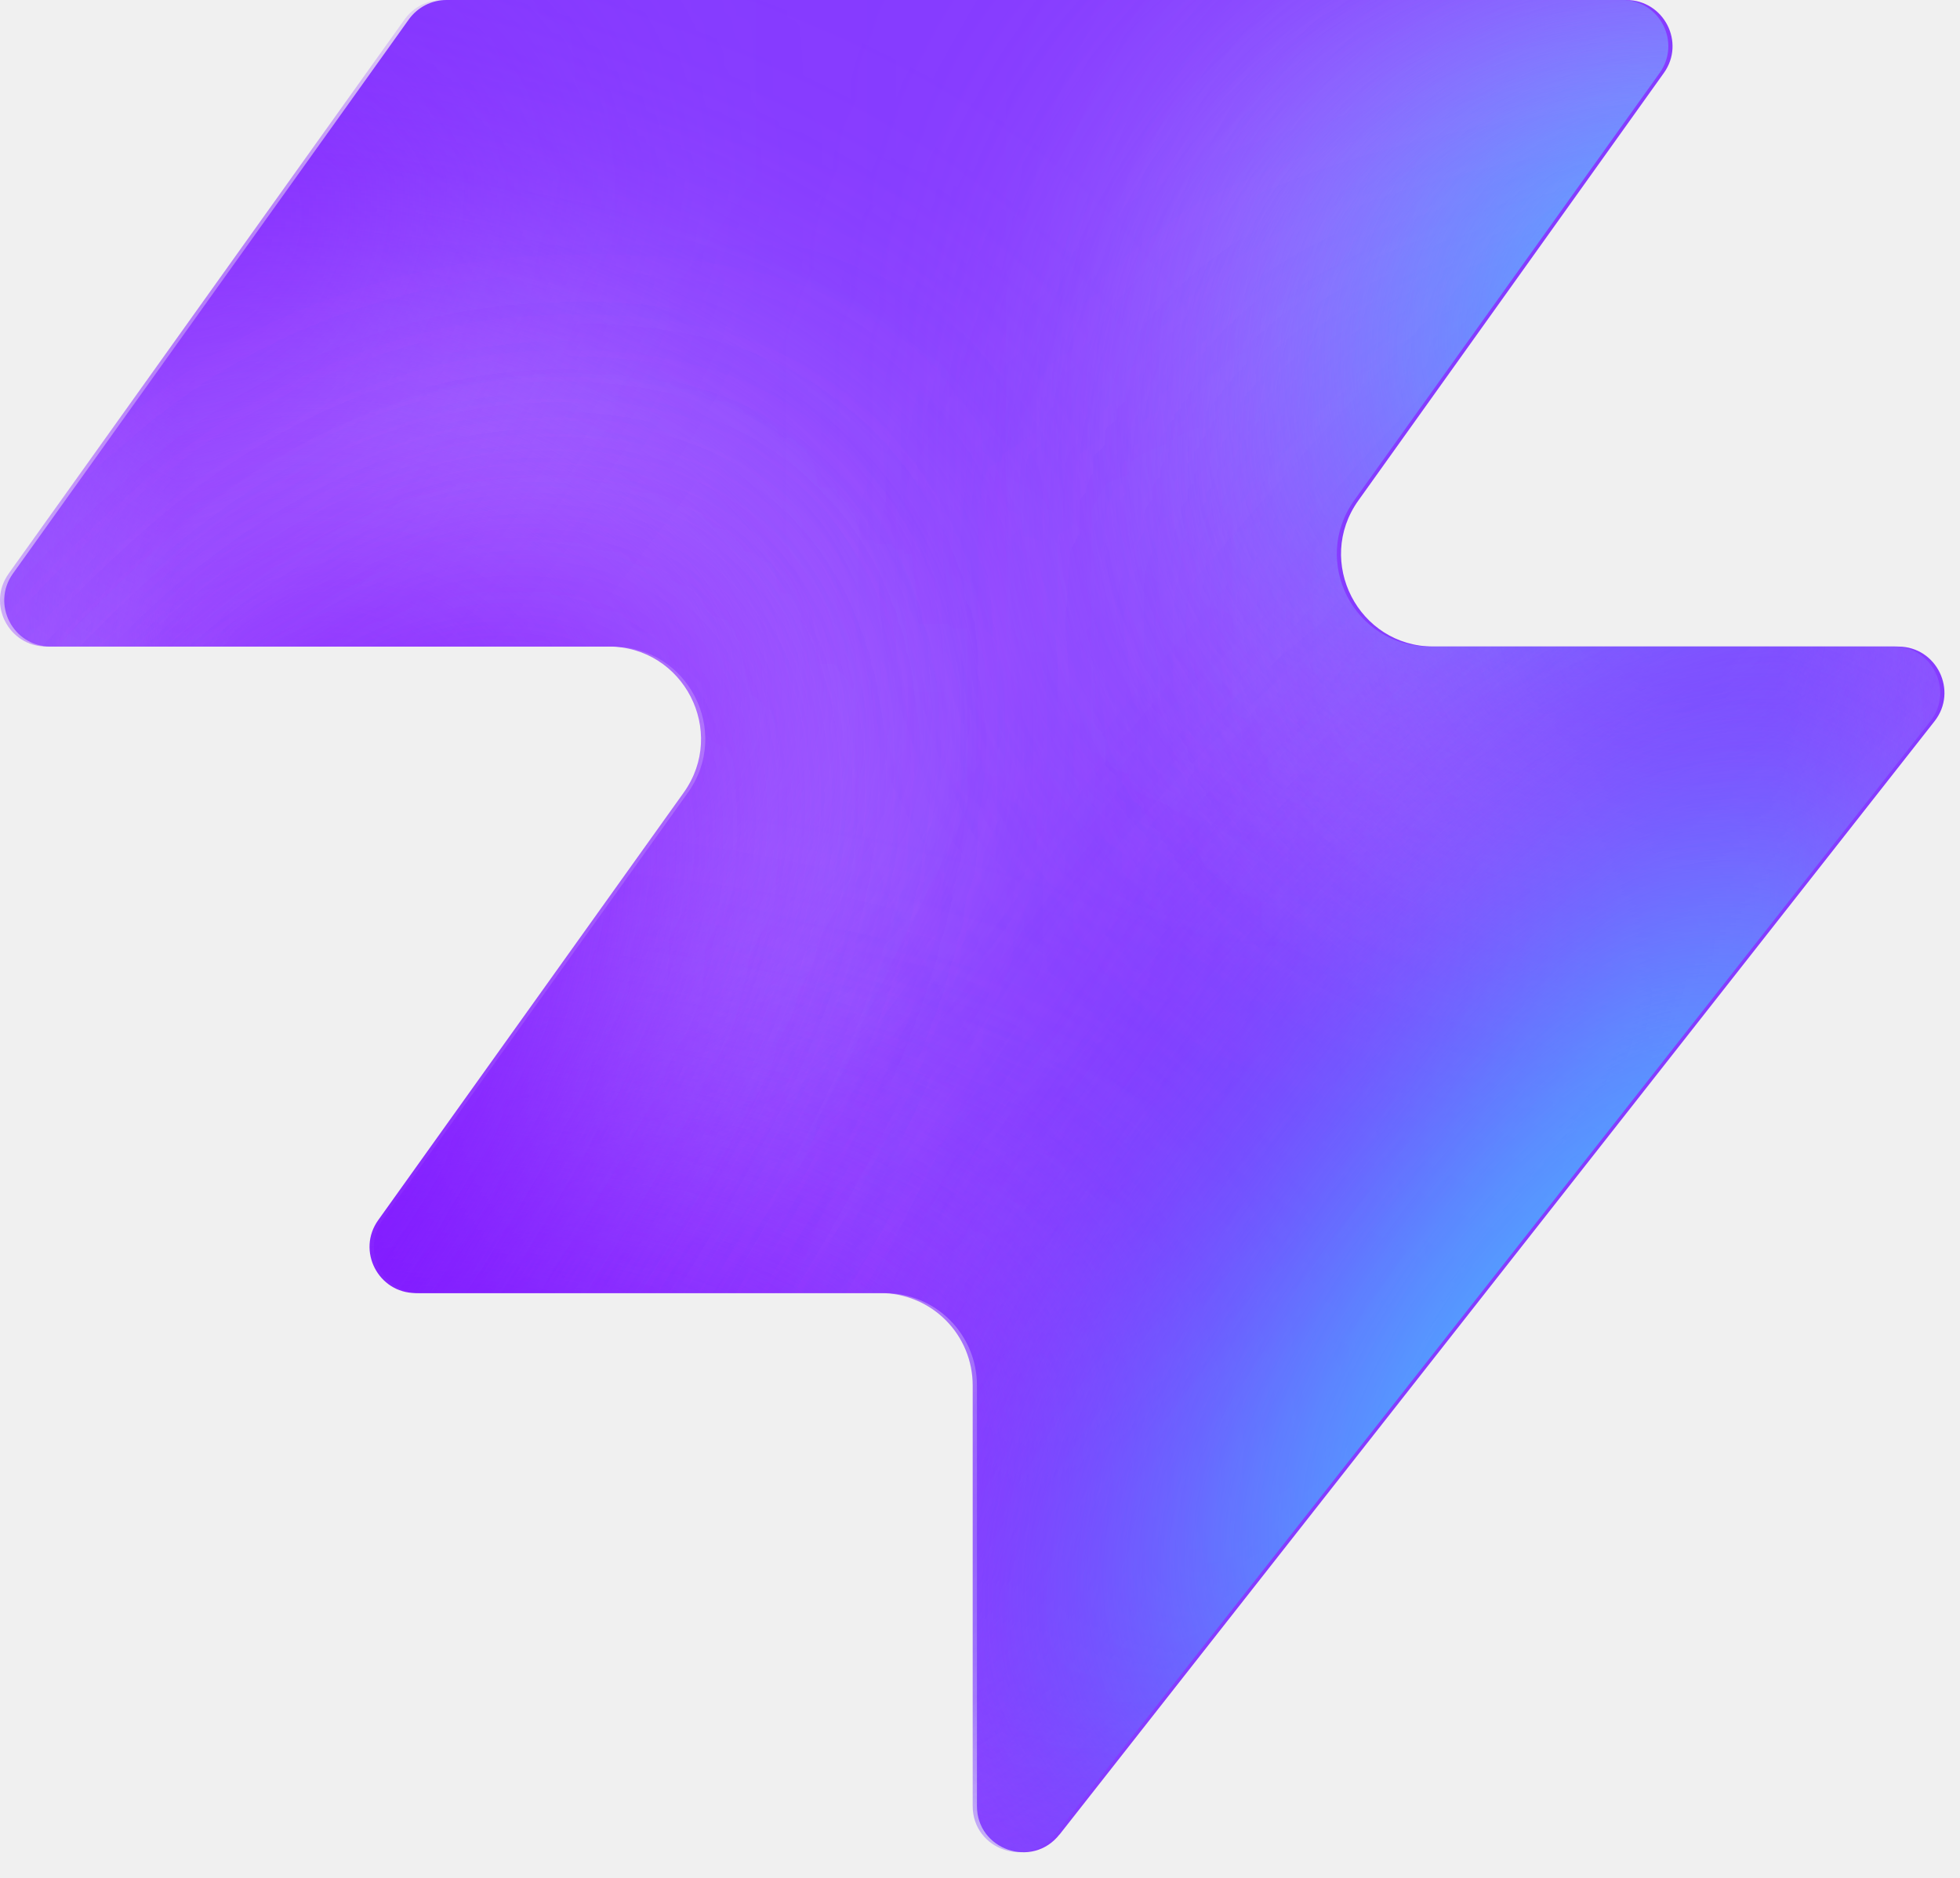
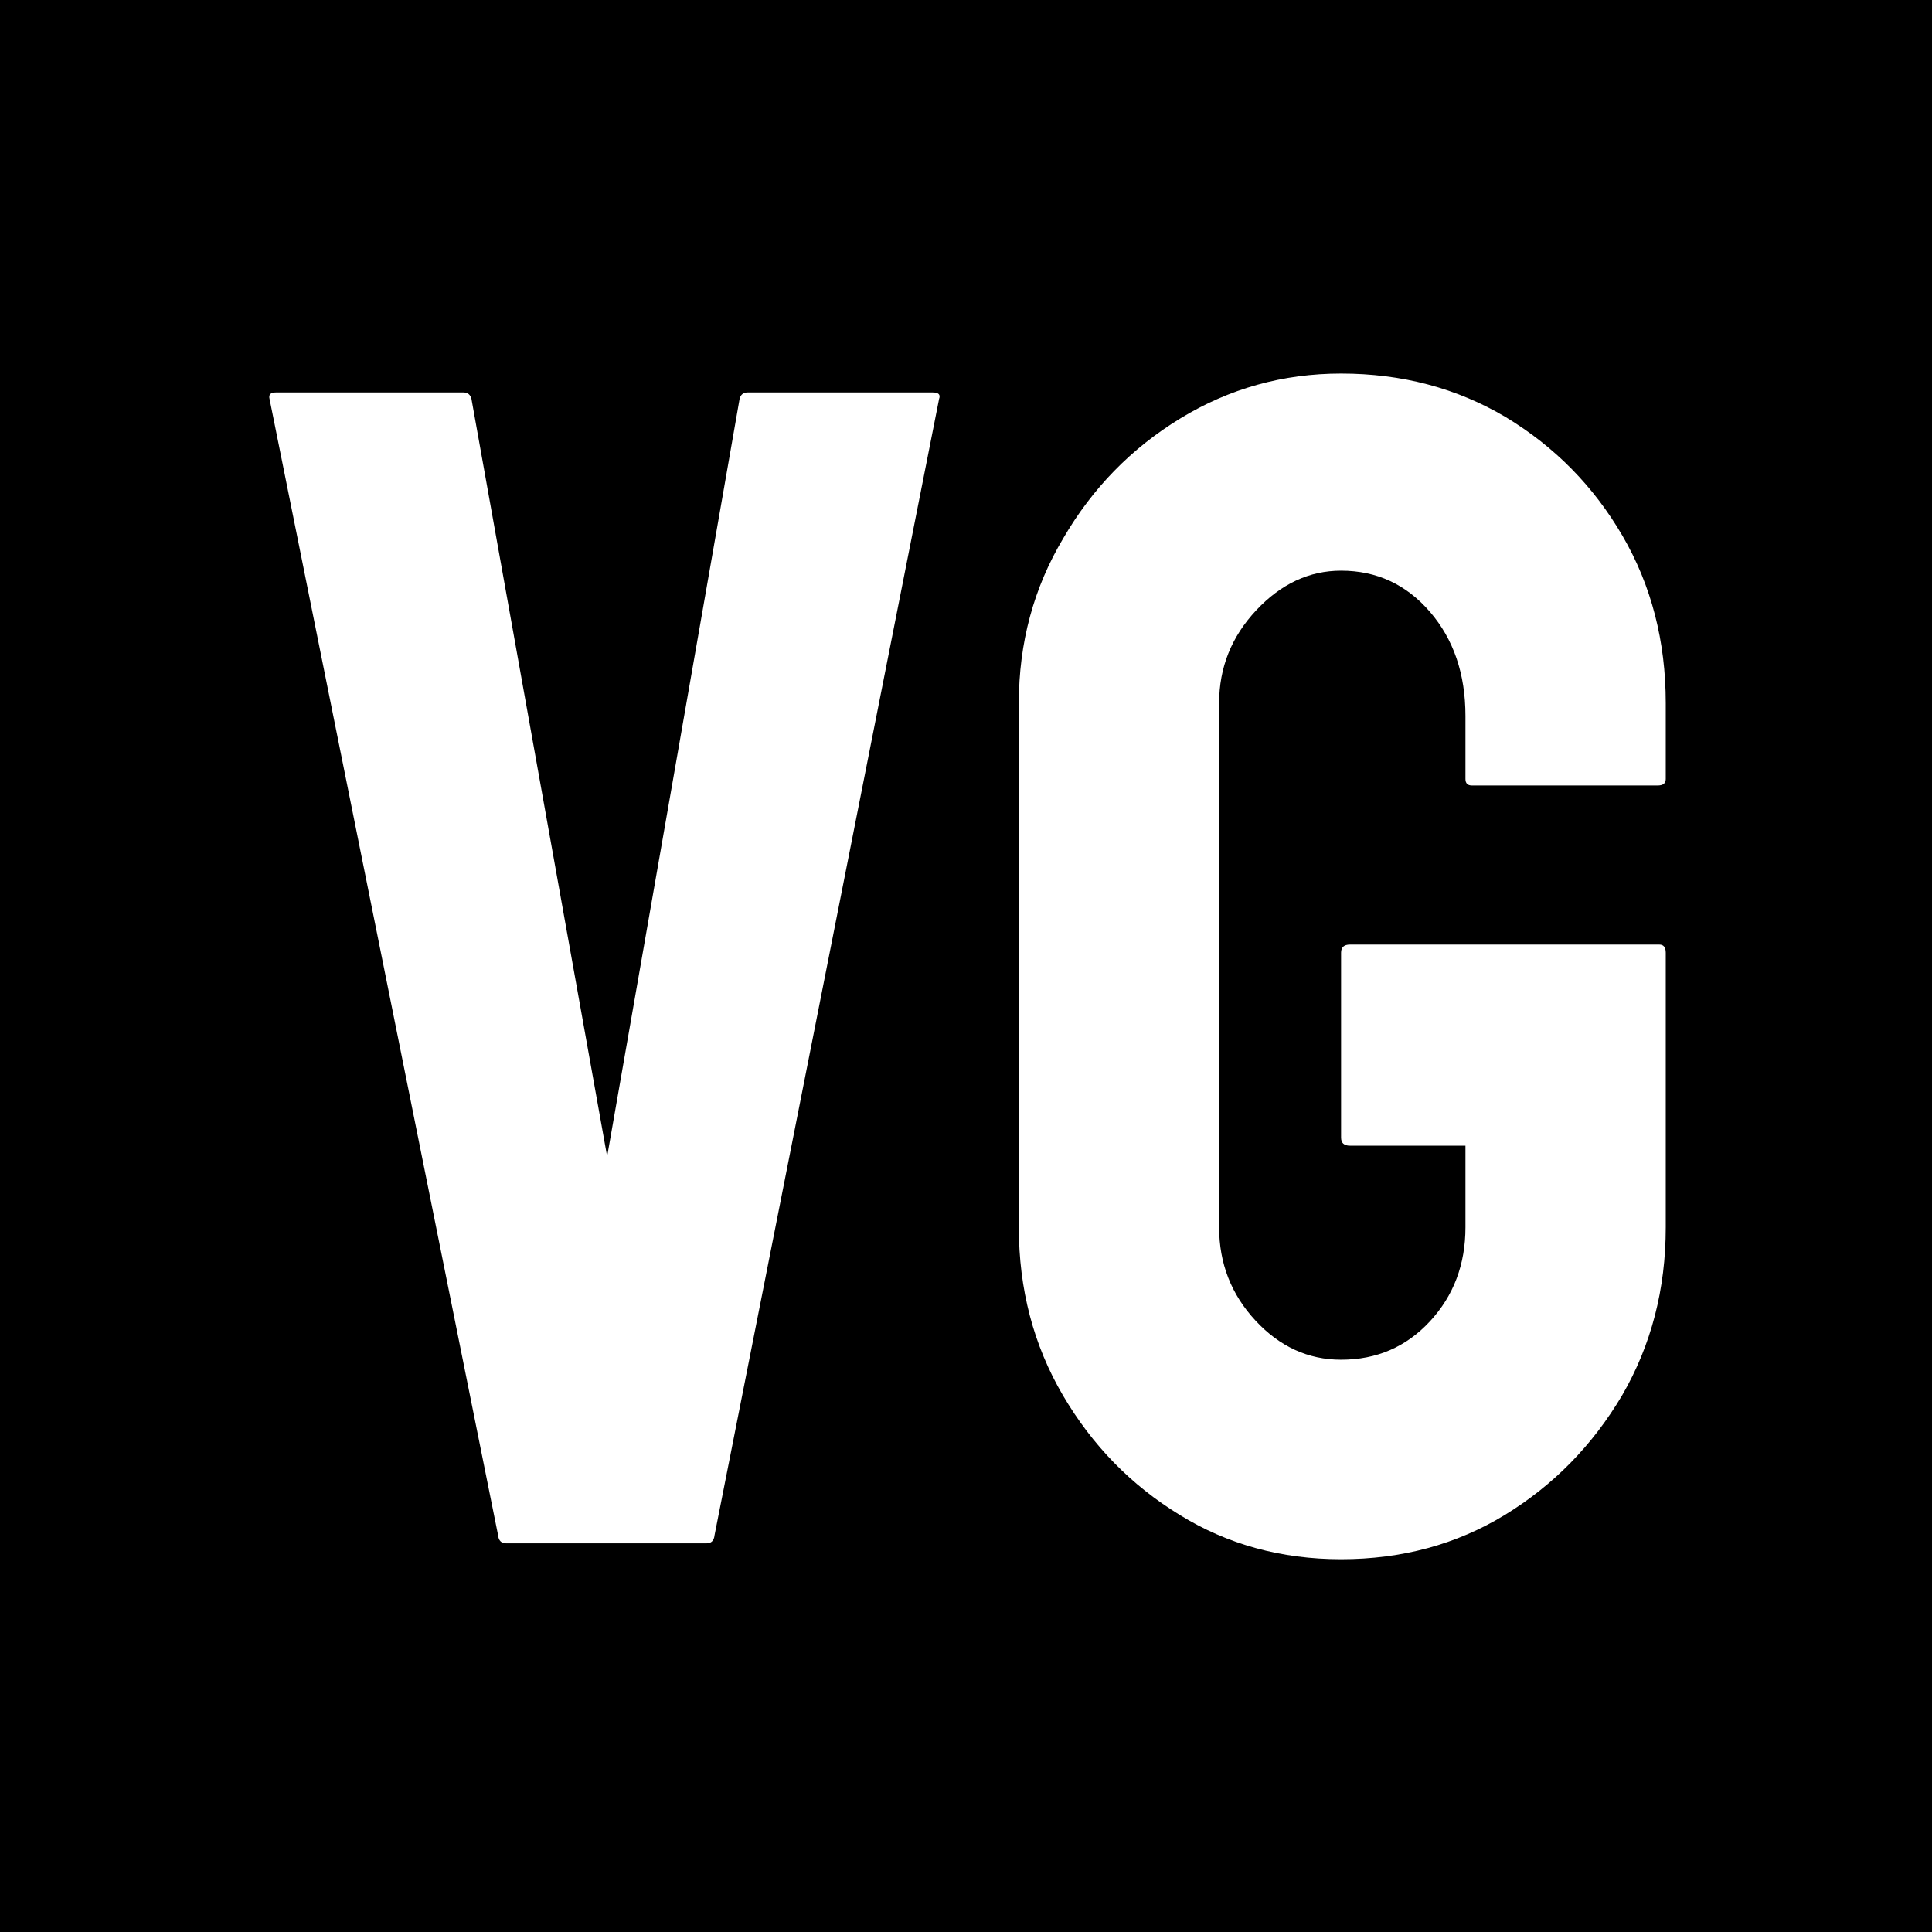
- <svg xmlns="http://www.w3.org/2000/svg" width="48" height="46" fill="none" viewBox="0 0 48 46">
-   <path fill="#863bff" d="M25.946 44.938c-.664.845-2.021.375-2.021-.698V33.937a2.26 2.26 0 0 0-2.262-2.262H10.287c-.92 0-1.456-1.04-.92-1.788l7.48-10.471c1.07-1.497 0-3.578-1.842-3.578H1.237c-.92 0-1.456-1.04-.92-1.788L10.013.474c.214-.297.556-.474.92-.474h28.894c.92 0 1.456 1.04.92 1.788l-7.48 10.471c-1.07 1.498 0 3.579 1.842 3.579h11.377c.943 0 1.473 1.088.89 1.83L25.947 44.94z" style="fill:#863bff;fill:color(display-p3 .525 .23 1);fill-opacity:1" />
-   <mask id="a" width="48" height="46" x="0" y="0" maskUnits="userSpaceOnUse" style="mask-type:alpha">
-     <path fill="#000" d="M25.842 44.938c-.664.844-2.021.375-2.021-.698V33.937a2.26 2.26 0 0 0-2.262-2.262H10.183c-.92 0-1.456-1.04-.92-1.788l7.48-10.471c1.07-1.498 0-3.579-1.842-3.579H1.133c-.92 0-1.456-1.04-.92-1.787L9.91.473c.214-.297.556-.474.92-.474h28.894c.92 0 1.456 1.04.92 1.788l-7.48 10.471c-1.07 1.498 0 3.578 1.842 3.578h11.377c.943 0 1.473 1.088.89 1.832L25.843 44.94z" style="fill:#000;fill-opacity:1" />
-   </mask>
-   <g mask="url(#a)">
-     <g filter="url(#b)">
-       <ellipse cx="5.508" cy="14.704" fill="#ede6ff" rx="5.508" ry="14.704" style="fill:#ede6ff;fill:color(display-p3 .927 .903 1);fill-opacity:1" transform="matrix(.00324 1 1 -.00324 -4.47 31.516)" />
-     </g>
-     <g filter="url(#c)">
-       <ellipse cx="10.399" cy="29.851" fill="#ede6ff" rx="10.399" ry="29.851" style="fill:#ede6ff;fill:color(display-p3 .927 .903 1);fill-opacity:1" transform="matrix(.00324 1 1 -.00324 -39.328 7.883)" />
-     </g>
-     <g filter="url(#d)">
-       <ellipse cx="5.508" cy="30.487" fill="#7e14ff" rx="5.508" ry="30.487" style="fill:#7e14ff;fill:color(display-p3 .492 .077 1);fill-opacity:1" transform="rotate(89.814 -25.913 -14.639)scale(1 -1)" />
-     </g>
-     <g filter="url(#e)">
-       <ellipse cx="5.508" cy="30.599" fill="#7e14ff" rx="5.508" ry="30.599" style="fill:#7e14ff;fill:color(display-p3 .492 .077 1);fill-opacity:1" transform="rotate(89.814 -32.644 -3.334)scale(1 -1)" />
-     </g>
-     <g filter="url(#f)">
-       <ellipse cx="5.508" cy="30.599" fill="#7e14ff" rx="5.508" ry="30.599" style="fill:#7e14ff;fill:color(display-p3 .492 .077 1);fill-opacity:1" transform="matrix(.00324 1 1 -.00324 -34.34 30.47)" />
-     </g>
-     <g filter="url(#g)">
-       <ellipse cx="14.072" cy="22.078" fill="#ede6ff" rx="14.072" ry="22.078" style="fill:#ede6ff;fill:color(display-p3 .927 .903 1);fill-opacity:1" transform="rotate(93.35 24.506 48.493)scale(-1 1)" />
-     </g>
-     <g filter="url(#h)">
-       <ellipse cx="3.47" cy="21.501" fill="#7e14ff" rx="3.47" ry="21.501" style="fill:#7e14ff;fill:color(display-p3 .492 .077 1);fill-opacity:1" transform="rotate(89.009 28.708 47.59)scale(-1 1)" />
-     </g>
-     <g filter="url(#i)">
-       <ellipse cx="3.47" cy="21.501" fill="#7e14ff" rx="3.47" ry="21.501" style="fill:#7e14ff;fill:color(display-p3 .492 .077 1);fill-opacity:1" transform="rotate(89.009 28.708 47.59)scale(-1 1)" />
-     </g>
-     <g filter="url(#j)">
-       <ellipse cx=".387" cy="8.972" fill="#7e14ff" rx="4.407" ry="29.108" style="fill:#7e14ff;fill:color(display-p3 .492 .077 1);fill-opacity:1" transform="rotate(39.51 .387 8.972)" />
-     </g>
-     <g filter="url(#k)">
-       <ellipse cx="47.523" cy="-6.092" fill="#7e14ff" rx="4.407" ry="29.108" style="fill:#7e14ff;fill:color(display-p3 .492 .077 1);fill-opacity:1" transform="rotate(37.892 47.523 -6.092)" />
-     </g>
-     <g filter="url(#l)">
-       <ellipse cx="41.412" cy="6.333" fill="#47bfff" rx="5.971" ry="9.665" style="fill:#47bfff;fill:color(display-p3 .28 .748 1);fill-opacity:1" transform="rotate(37.892 41.412 6.333)" />
-     </g>
-     <g filter="url(#m)">
-       <ellipse cx="-1.879" cy="38.332" fill="#7e14ff" rx="4.407" ry="29.108" style="fill:#7e14ff;fill:color(display-p3 .492 .077 1);fill-opacity:1" transform="rotate(37.892 -1.88 38.332)" />
-     </g>
-     <g filter="url(#n)">
-       <ellipse cx="-1.879" cy="38.332" fill="#7e14ff" rx="4.407" ry="29.108" style="fill:#7e14ff;fill:color(display-p3 .492 .077 1);fill-opacity:1" transform="rotate(37.892 -1.88 38.332)" />
-     </g>
-     <g filter="url(#o)">
-       <ellipse cx="35.651" cy="29.907" fill="#7e14ff" rx="4.407" ry="29.108" style="fill:#7e14ff;fill:color(display-p3 .492 .077 1);fill-opacity:1" transform="rotate(37.892 35.651 29.907)" />
-     </g>
-     <g filter="url(#p)">
-       <ellipse cx="38.418" cy="32.4" fill="#47bfff" rx="5.971" ry="15.297" style="fill:#47bfff;fill:color(display-p3 .28 .748 1);fill-opacity:1" transform="rotate(37.892 38.418 32.4)" />
-     </g>
-   </g>
-   <defs>
-     <filter id="b" width="60.045" height="41.654" x="-19.77" y="16.149" color-interpolation-filters="sRGB" filterUnits="userSpaceOnUse">
-       <feFlood flood-opacity="0" result="BackgroundImageFix" />
-       <feBlend in="SourceGraphic" in2="BackgroundImageFix" result="shape" />
-       <feGaussianBlur result="effect1_foregroundBlur_2002_17158" stdDeviation="7.659" />
-     </filter>
-     <filter id="c" width="90.34" height="51.437" x="-54.613" y="-7.533" color-interpolation-filters="sRGB" filterUnits="userSpaceOnUse">
-       <feFlood flood-opacity="0" result="BackgroundImageFix" />
-       <feBlend in="SourceGraphic" in2="BackgroundImageFix" result="shape" />
-       <feGaussianBlur result="effect1_foregroundBlur_2002_17158" stdDeviation="7.659" />
-     </filter>
-     <filter id="d" width="79.355" height="29.4" x="-49.64" y="2.03" color-interpolation-filters="sRGB" filterUnits="userSpaceOnUse">
-       <feFlood flood-opacity="0" result="BackgroundImageFix" />
-       <feBlend in="SourceGraphic" in2="BackgroundImageFix" result="shape" />
-       <feGaussianBlur result="effect1_foregroundBlur_2002_17158" stdDeviation="4.596" />
-     </filter>
-     <filter id="e" width="79.579" height="29.4" x="-45.045" y="20.029" color-interpolation-filters="sRGB" filterUnits="userSpaceOnUse">
-       <feFlood flood-opacity="0" result="BackgroundImageFix" />
-       <feBlend in="SourceGraphic" in2="BackgroundImageFix" result="shape" />
-       <feGaussianBlur result="effect1_foregroundBlur_2002_17158" stdDeviation="4.596" />
-     </filter>
-     <filter id="f" width="79.579" height="29.4" x="-43.513" y="21.178" color-interpolation-filters="sRGB" filterUnits="userSpaceOnUse">
-       <feFlood flood-opacity="0" result="BackgroundImageFix" />
-       <feBlend in="SourceGraphic" in2="BackgroundImageFix" result="shape" />
-       <feGaussianBlur result="effect1_foregroundBlur_2002_17158" stdDeviation="4.596" />
-     </filter>
-     <filter id="g" width="74.749" height="58.852" x="15.756" y="-17.901" color-interpolation-filters="sRGB" filterUnits="userSpaceOnUse">
-       <feFlood flood-opacity="0" result="BackgroundImageFix" />
-       <feBlend in="SourceGraphic" in2="BackgroundImageFix" result="shape" />
-       <feGaussianBlur result="effect1_foregroundBlur_2002_17158" stdDeviation="7.659" />
-     </filter>
-     <filter id="h" width="61.377" height="25.362" x="23.548" y="2.284" color-interpolation-filters="sRGB" filterUnits="userSpaceOnUse">
-       <feFlood flood-opacity="0" result="BackgroundImageFix" />
-       <feBlend in="SourceGraphic" in2="BackgroundImageFix" result="shape" />
-       <feGaussianBlur result="effect1_foregroundBlur_2002_17158" stdDeviation="4.596" />
-     </filter>
-     <filter id="i" width="61.377" height="25.362" x="23.548" y="2.284" color-interpolation-filters="sRGB" filterUnits="userSpaceOnUse">
-       <feFlood flood-opacity="0" result="BackgroundImageFix" />
-       <feBlend in="SourceGraphic" in2="BackgroundImageFix" result="shape" />
-       <feGaussianBlur result="effect1_foregroundBlur_2002_17158" stdDeviation="4.596" />
-     </filter>
-     <filter id="j" width="56.045" height="63.649" x="-27.636" y="-22.853" color-interpolation-filters="sRGB" filterUnits="userSpaceOnUse">
-       <feFlood flood-opacity="0" result="BackgroundImageFix" />
-       <feBlend in="SourceGraphic" in2="BackgroundImageFix" result="shape" />
-       <feGaussianBlur result="effect1_foregroundBlur_2002_17158" stdDeviation="4.596" />
-     </filter>
-     <filter id="k" width="54.814" height="64.646" x="20.116" y="-38.415" color-interpolation-filters="sRGB" filterUnits="userSpaceOnUse">
-       <feFlood flood-opacity="0" result="BackgroundImageFix" />
-       <feBlend in="SourceGraphic" in2="BackgroundImageFix" result="shape" />
-       <feGaussianBlur result="effect1_foregroundBlur_2002_17158" stdDeviation="4.596" />
-     </filter>
-     <filter id="l" width="33.541" height="35.313" x="24.641" y="-11.323" color-interpolation-filters="sRGB" filterUnits="userSpaceOnUse">
-       <feFlood flood-opacity="0" result="BackgroundImageFix" />
-       <feBlend in="SourceGraphic" in2="BackgroundImageFix" result="shape" />
-       <feGaussianBlur result="effect1_foregroundBlur_2002_17158" stdDeviation="4.596" />
-     </filter>
-     <filter id="m" width="54.814" height="64.646" x="-29.286" y="6.009" color-interpolation-filters="sRGB" filterUnits="userSpaceOnUse">
-       <feFlood flood-opacity="0" result="BackgroundImageFix" />
-       <feBlend in="SourceGraphic" in2="BackgroundImageFix" result="shape" />
-       <feGaussianBlur result="effect1_foregroundBlur_2002_17158" stdDeviation="4.596" />
-     </filter>
-     <filter id="n" width="54.814" height="64.646" x="-29.286" y="6.009" color-interpolation-filters="sRGB" filterUnits="userSpaceOnUse">
-       <feFlood flood-opacity="0" result="BackgroundImageFix" />
-       <feBlend in="SourceGraphic" in2="BackgroundImageFix" result="shape" />
-       <feGaussianBlur result="effect1_foregroundBlur_2002_17158" stdDeviation="4.596" />
-     </filter>
-     <filter id="o" width="54.814" height="64.646" x="8.244" y="-2.416" color-interpolation-filters="sRGB" filterUnits="userSpaceOnUse">
-       <feFlood flood-opacity="0" result="BackgroundImageFix" />
-       <feBlend in="SourceGraphic" in2="BackgroundImageFix" result="shape" />
-       <feGaussianBlur result="effect1_foregroundBlur_2002_17158" stdDeviation="4.596" />
-     </filter>
-     <filter id="p" width="39.409" height="43.623" x="18.713" y="10.588" color-interpolation-filters="sRGB" filterUnits="userSpaceOnUse">
-       <feFlood flood-opacity="0" result="BackgroundImageFix" />
-       <feBlend in="SourceGraphic" in2="BackgroundImageFix" result="shape" />
-       <feGaussianBlur result="effect1_foregroundBlur_2002_17158" stdDeviation="4.596" />
-     </filter>
-   </defs>
+ <svg xmlns="http://www.w3.org/2000/svg" viewBox="0 0 512 512" width="512" height="512">
+   <rect width="512" height="512" fill="#000000" />
+   <path d="M187.22 409.00 L134.14 409.00 Q132.21 409.00 132.00 406.86 L71.43 105.71 Q71.00 104.00 73.14 104.00 L122.80 104.00 Q124.51 104.00 124.94 105.71 L160.90 306.48 L196.00 105.71 Q196.43 104.00 198.14 104.00 L247.15 104.00 Q249.51 104.00 248.87 105.71 L189.36 406.86 Q189.15 409.00 187.22 409.00 Z M355.40 413.21 Q331.64 413.21 312.59 401.44 Q293.33 389.66 281.67 369.76 Q270.00 349.85 270.00 325.24 L270.00 186.33 Q270.00 162.36 281.77 142.66 Q293.33 122.76 312.81 110.88 Q332.29 99.00 355.40 99.00 Q379.59 99.00 399.06 110.56 Q418.54 122.33 429.99 142.02 Q441.44 161.71 441.44 186.33 L441.44 206.45 Q441.44 208.16 439.30 208.16 L390.08 208.16 Q388.36 208.16 388.36 206.45 L388.36 189.75 Q388.36 173.06 378.95 162.14 Q369.53 151.23 355.40 151.23 Q342.77 151.23 332.93 161.71 Q323.08 172.20 323.08 186.33 L323.08 325.24 Q323.08 339.58 332.71 349.96 Q342.34 360.34 355.40 360.34 Q369.53 360.34 378.95 350.17 Q388.36 340.01 388.36 325.24 L388.36 303.62 L357.76 303.62 Q355.40 303.62 355.40 301.48 L355.40 252.47 Q355.40 250.32 357.76 250.32 L439.73 250.32 Q441.44 250.32 441.44 252.47 L441.44 325.24 Q441.44 349.85 429.89 369.76 Q418.11 389.66 398.85 401.44 Q379.59 413.21 355.40 413.21 Z" fill="#FFFFFF" />
</svg>
